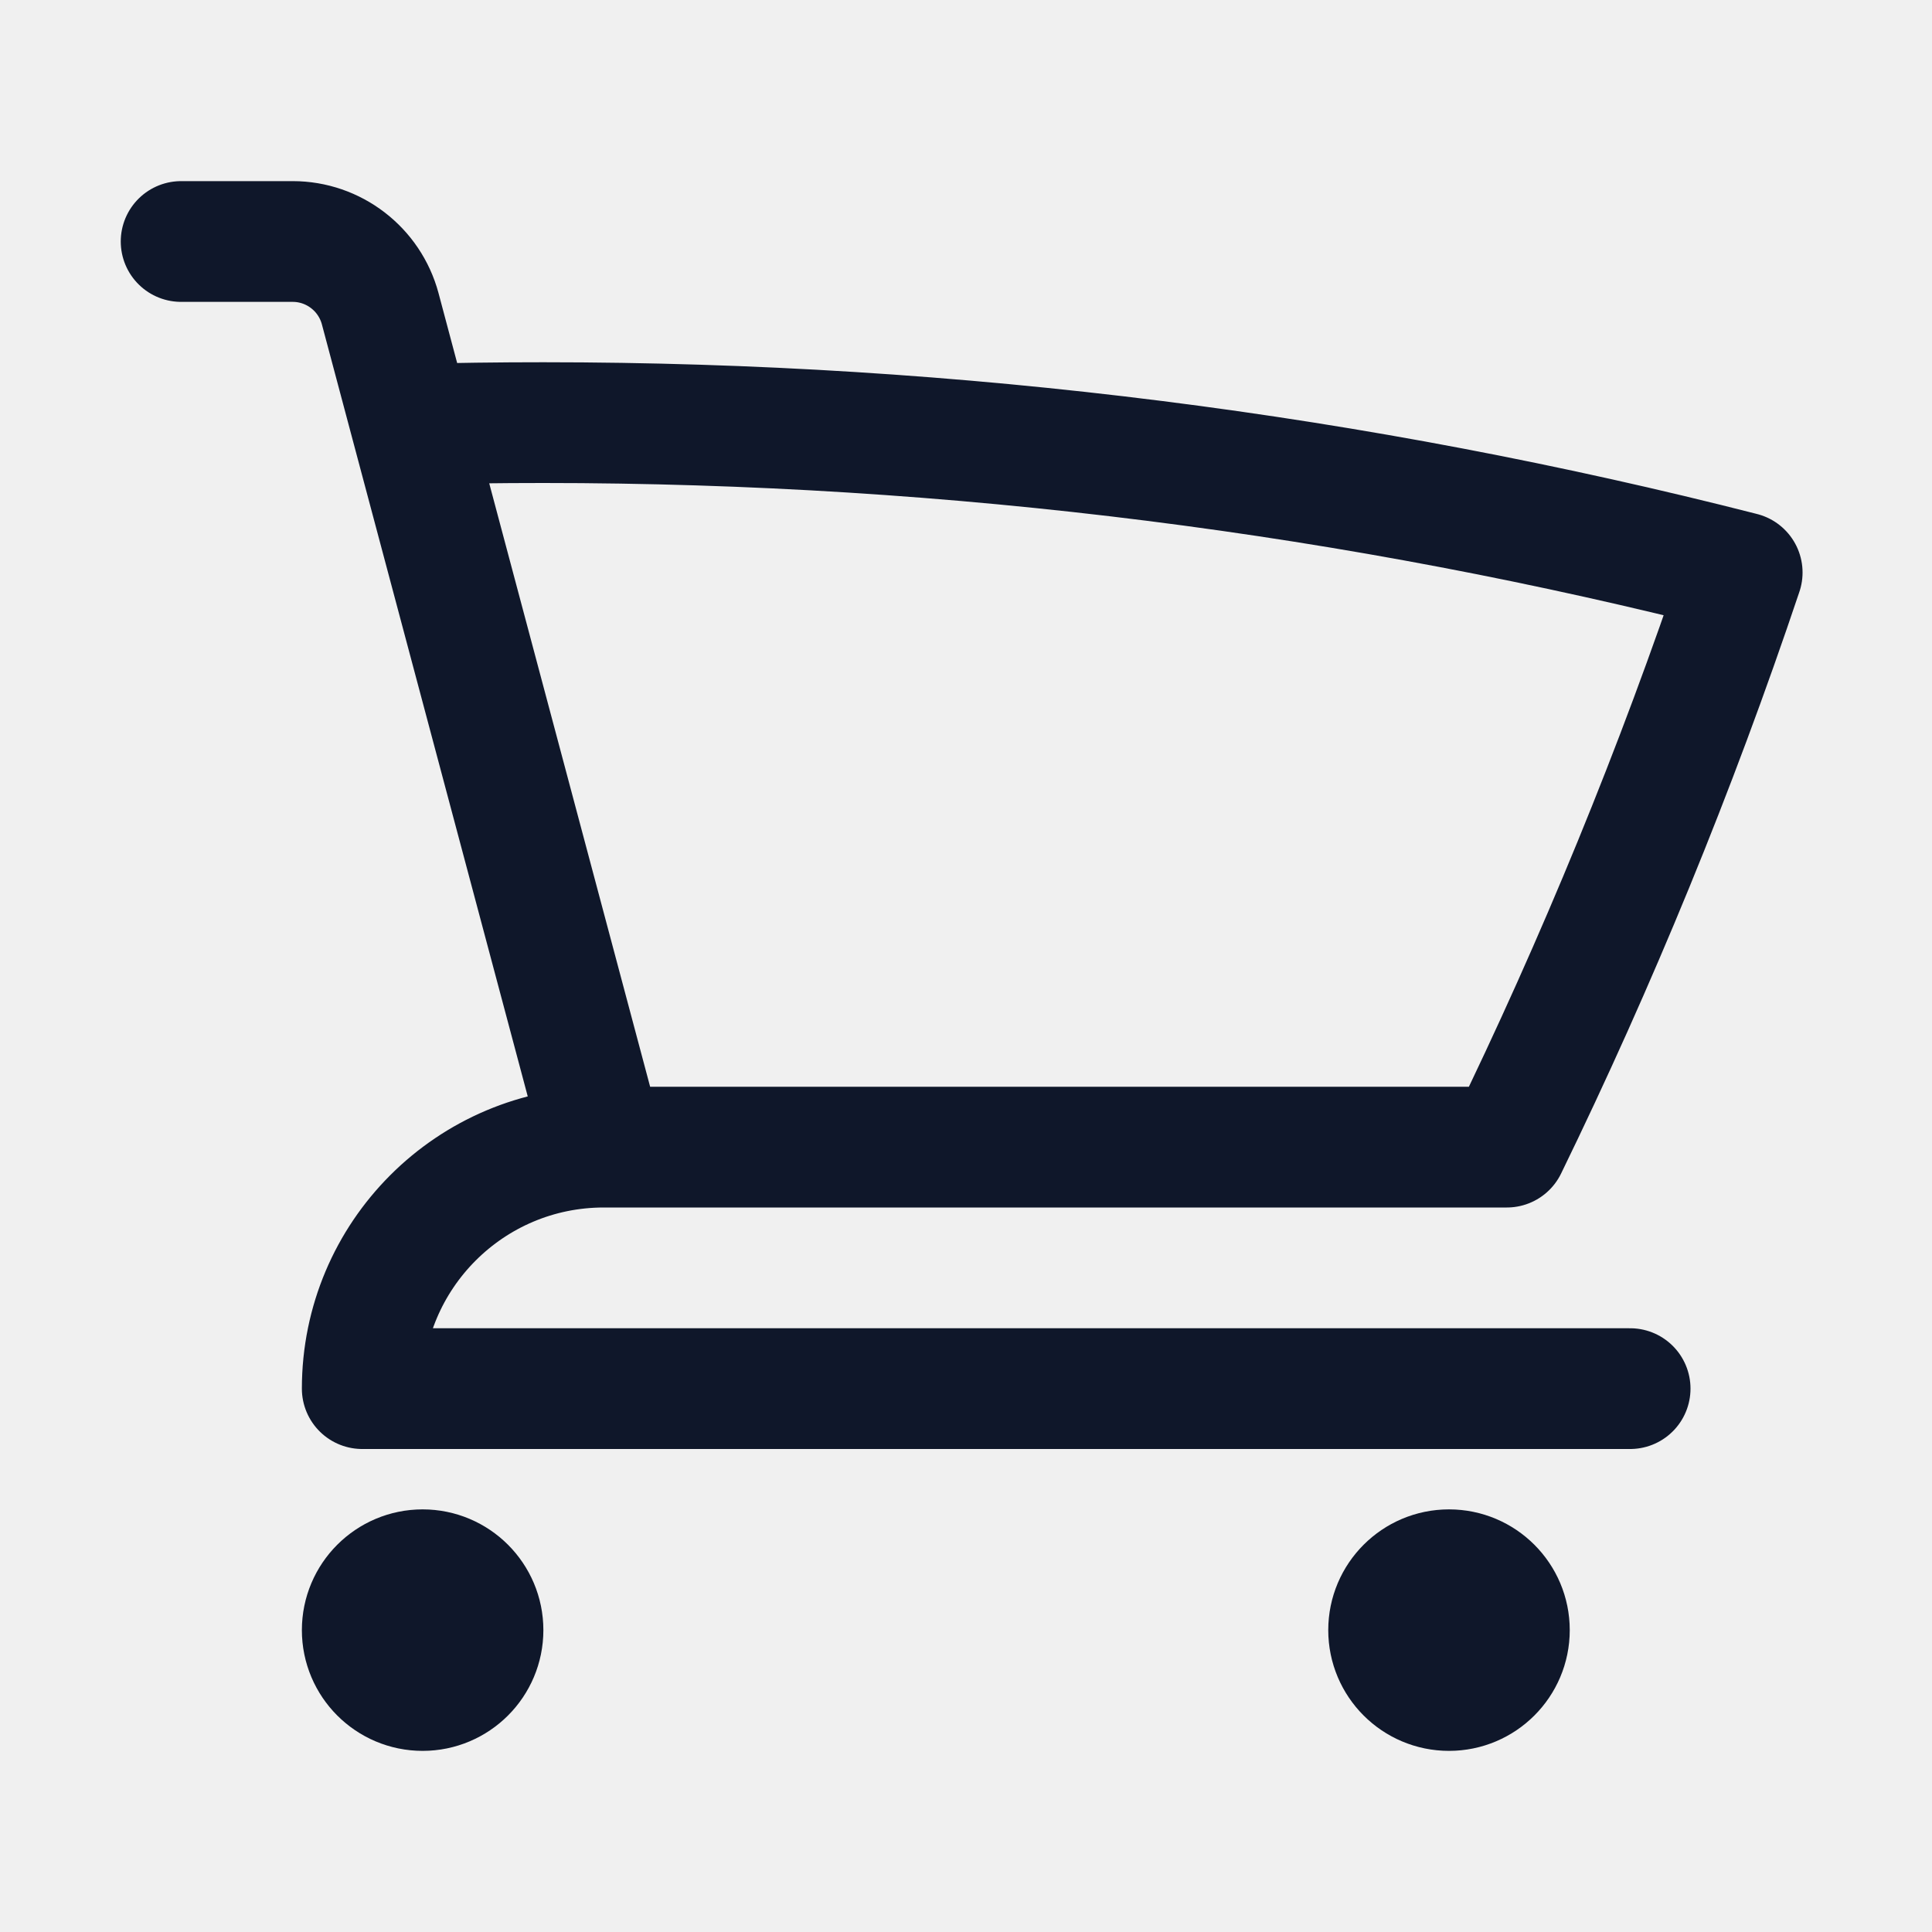
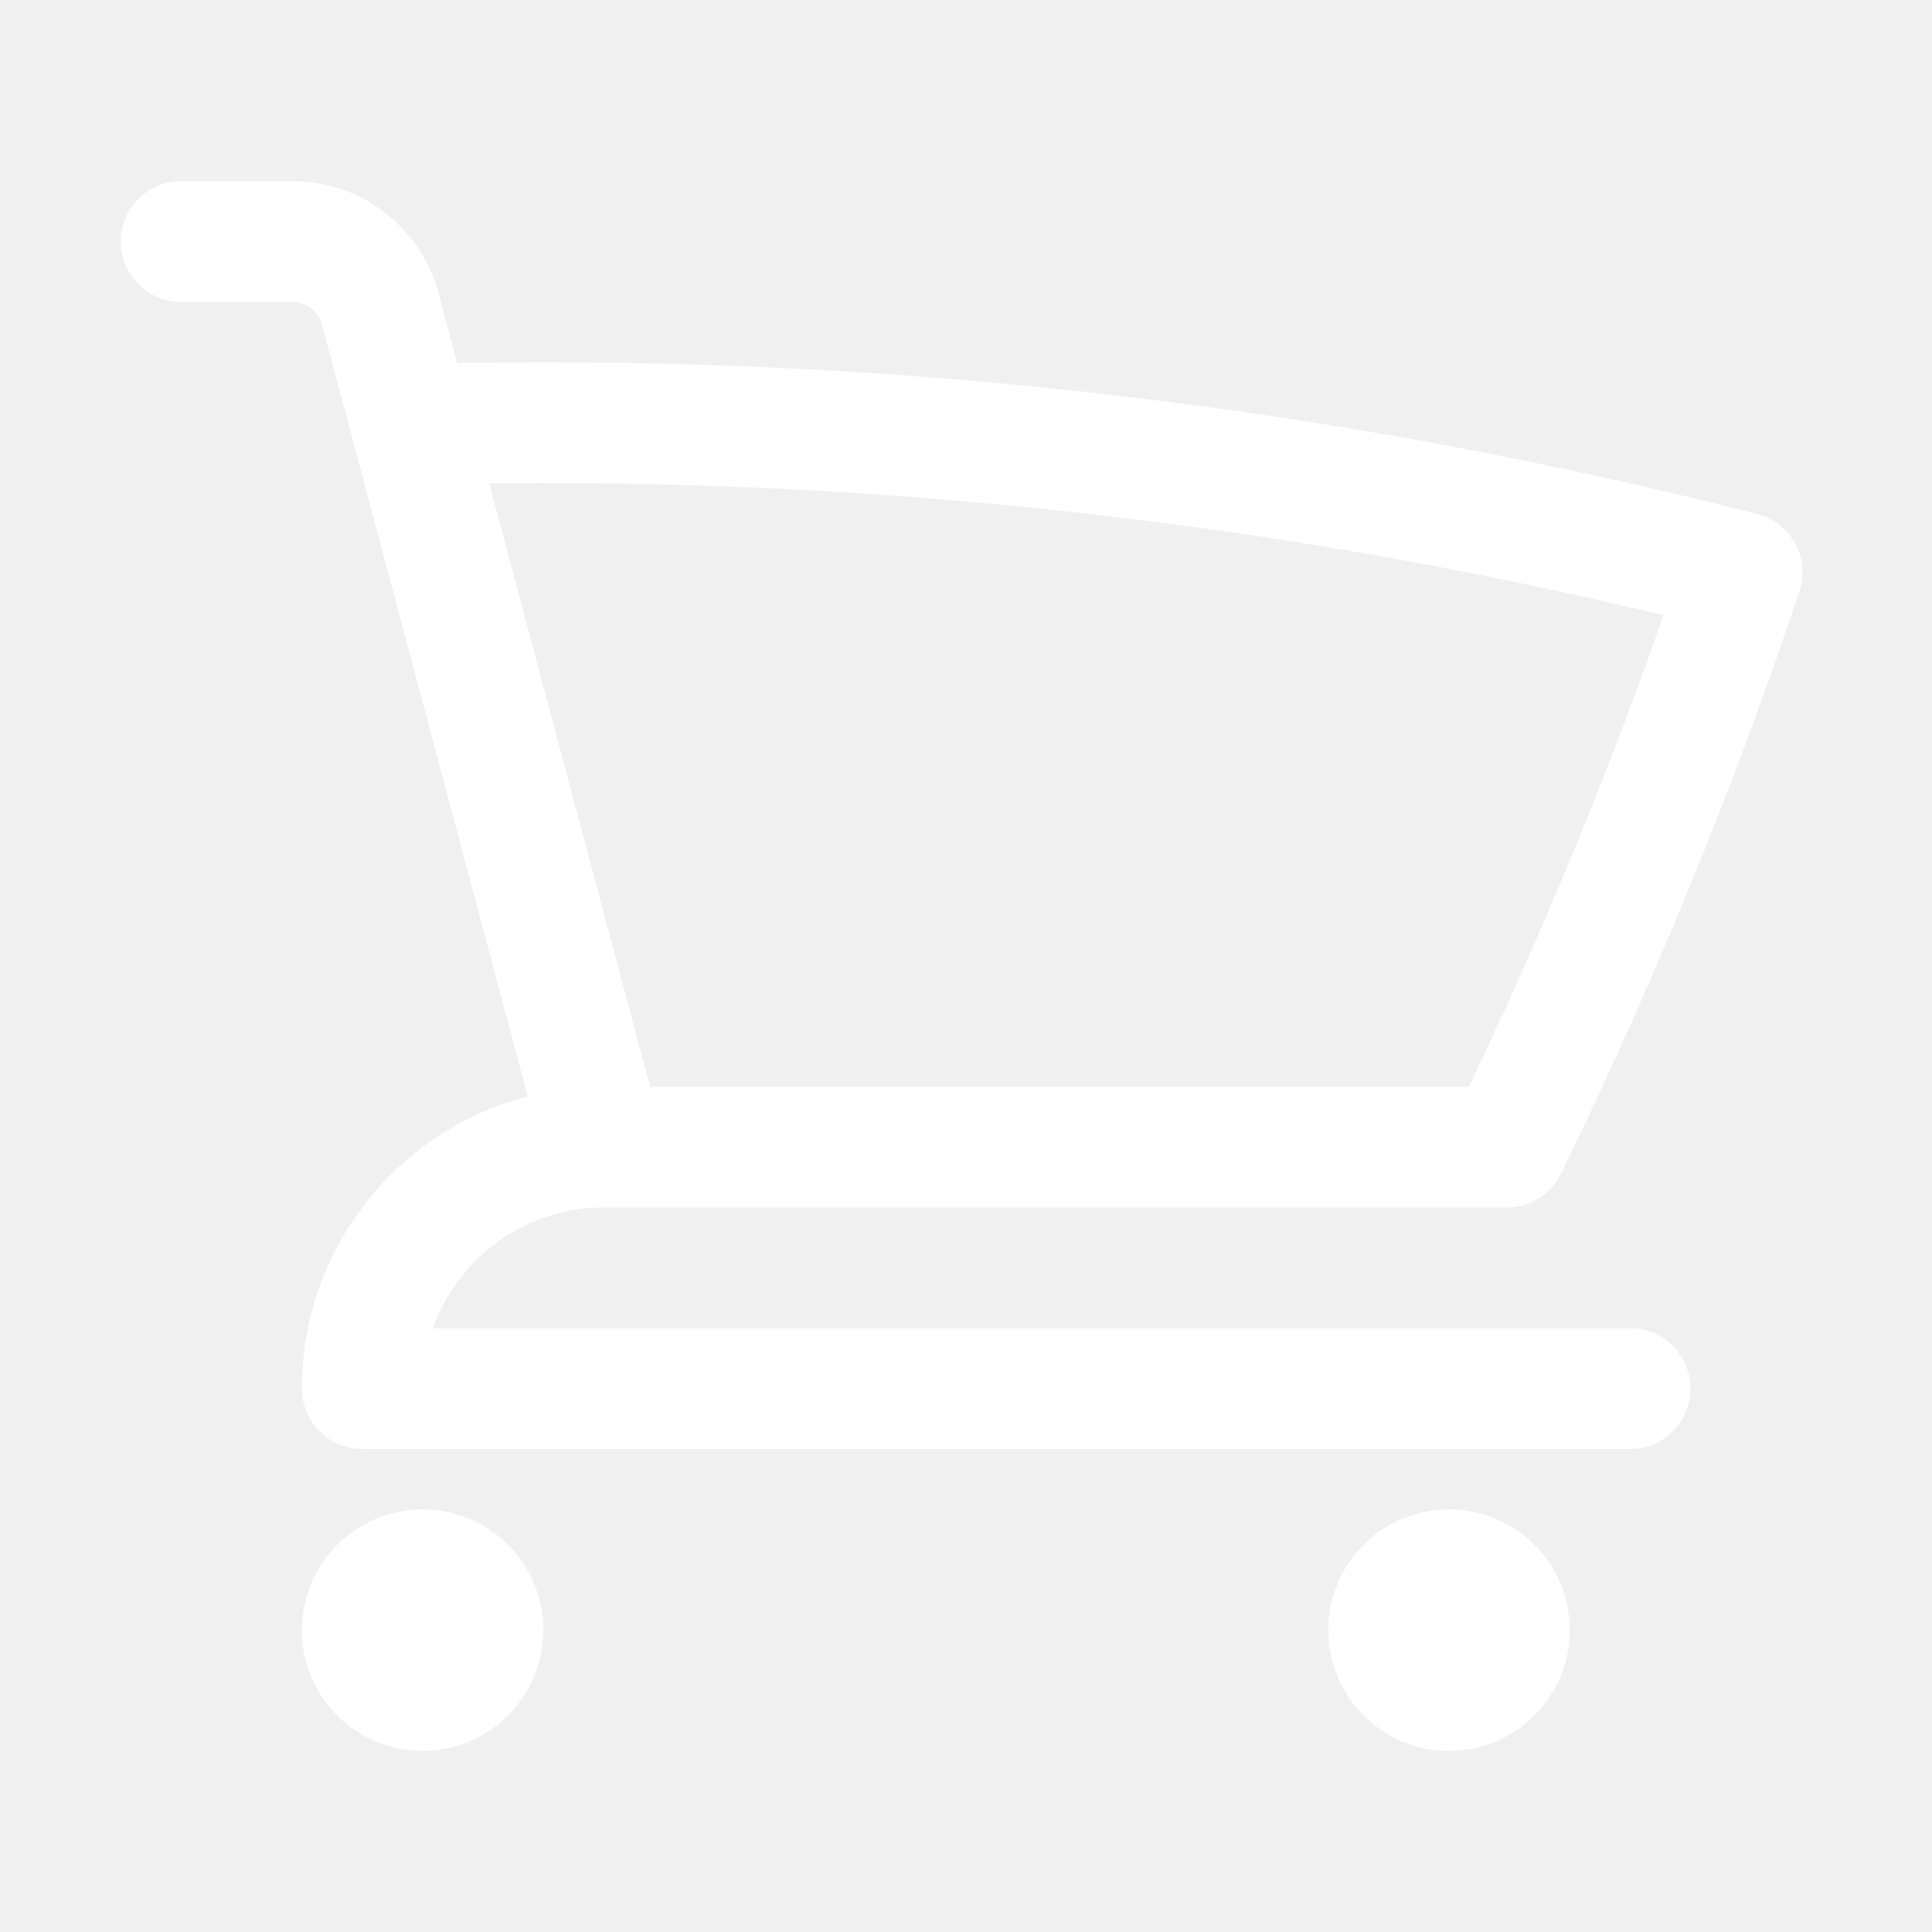
<svg xmlns="http://www.w3.org/2000/svg" width="24" height="24" viewBox="0 0 24 24" fill="none">
-   <path d="M2.25 3H3.636C4.145 3 4.591 3.343 4.723 3.835L5.106 5.272M7.5 14.25C5.843 14.25 4.5 15.593 4.5 17.25H20.25M7.5 14.25H18.718C19.839 11.949 20.818 9.566 21.642 7.112C16.88 5.896 11.89 5.25 6.75 5.25C6.2 5.25 5.652 5.257 5.106 5.272M7.5 14.25L5.106 5.272M6 20.25C6 20.664 5.664 21 5.25 21C4.836 21 4.5 20.664 4.5 20.25C4.5 19.836 4.836 19.5 5.25 19.5C5.664 19.5 6 19.836 6 20.25ZM18.75 20.25C18.75 20.664 18.414 21 18 21C17.586 21 17.25 20.664 17.25 20.25C17.25 19.836 17.586 19.5 18 19.5C18.414 19.5 18.75 19.836 18.75 20.25Z" stroke="#0F172A" stroke-width="1.5" stroke-linecap="round" stroke-linejoin="round" />
+   <path d="M2.25 3H3.636C4.145 3 4.591 3.343 4.723 3.835L5.106 5.272M7.5 14.25C5.843 14.25 4.5 15.593 4.5 17.25H20.25M7.5 14.25H18.718C19.839 11.949 20.818 9.566 21.642 7.112C16.88 5.896 11.89 5.25 6.75 5.25C6.2 5.25 5.652 5.257 5.106 5.272M7.5 14.25L5.106 5.272M6 20.25C6 20.664 5.664 21 5.25 21C4.836 21 4.5 20.664 4.5 20.25C4.5 19.836 4.836 19.5 5.25 19.5C5.664 19.5 6 19.836 6 20.25ZM18.75 20.25C18.75 20.664 18.414 21 18 21C17.586 21 17.25 20.664 17.25 20.25C17.25 19.836 17.586 19.5 18 19.5C18.414 19.5 18.75 19.836 18.75 20.25Z" stroke="white" stroke-width="1.5" stroke-linecap="round" stroke-linejoin="round" />
</svg>
